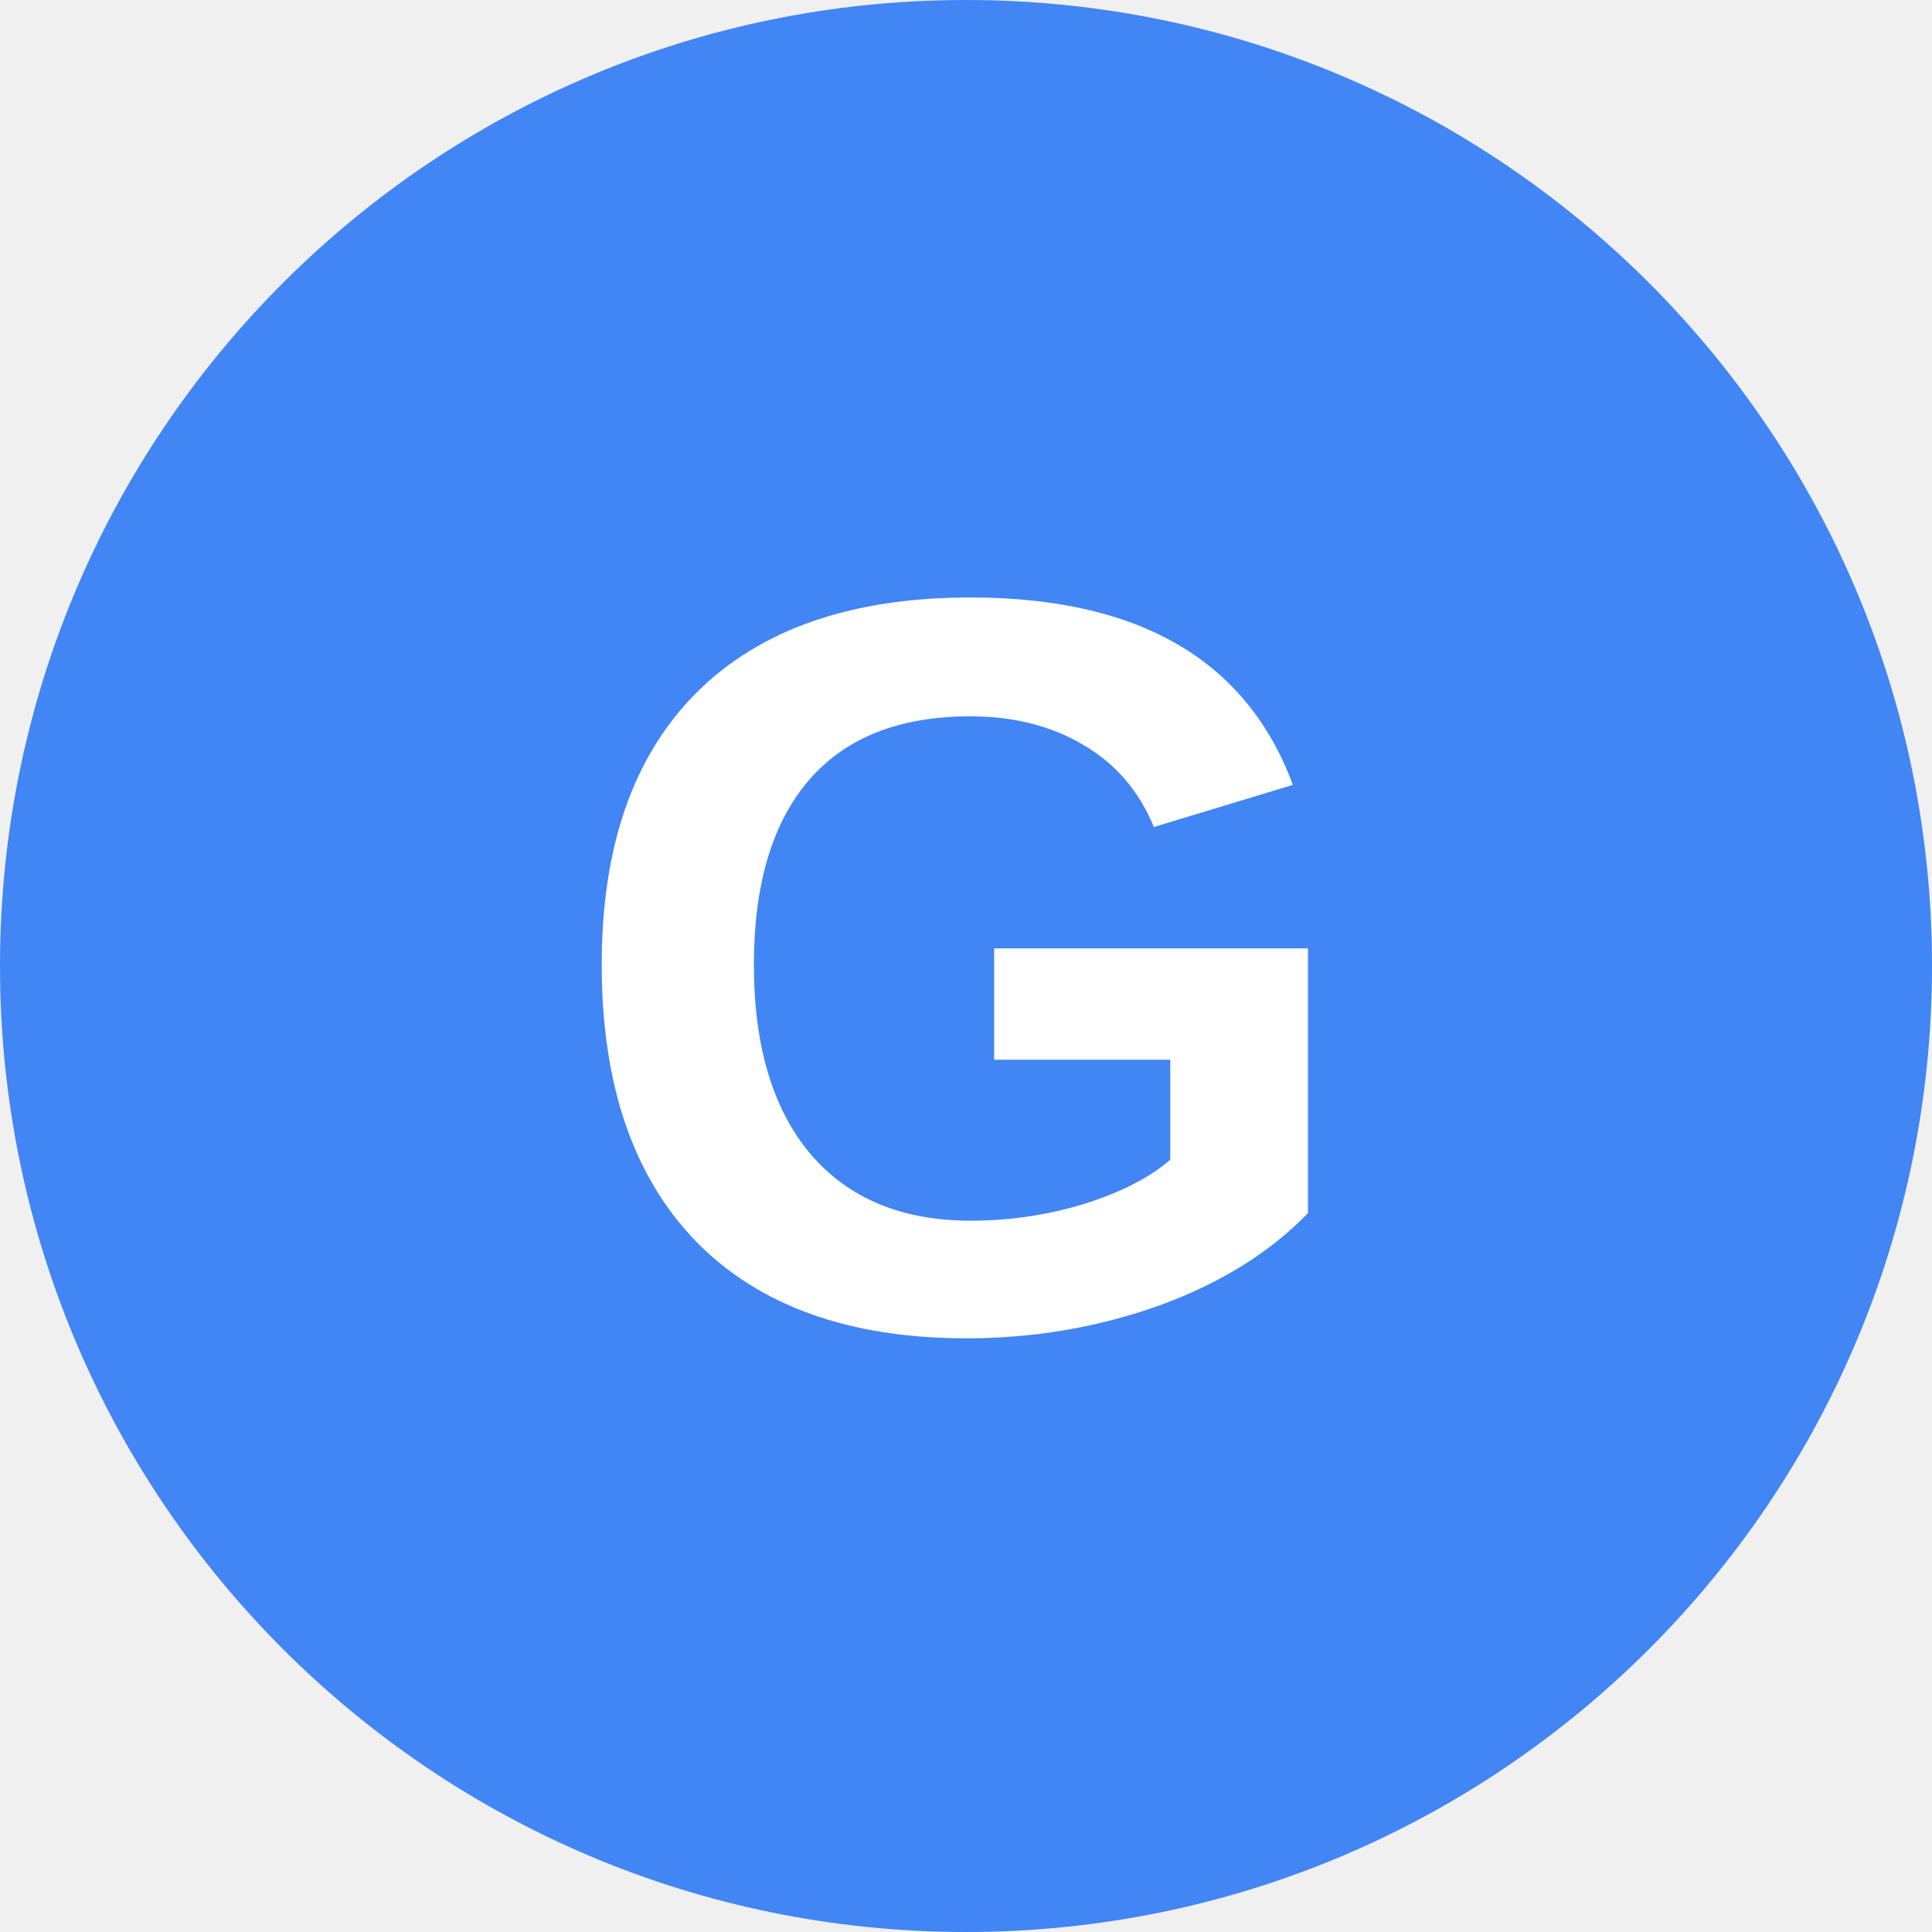
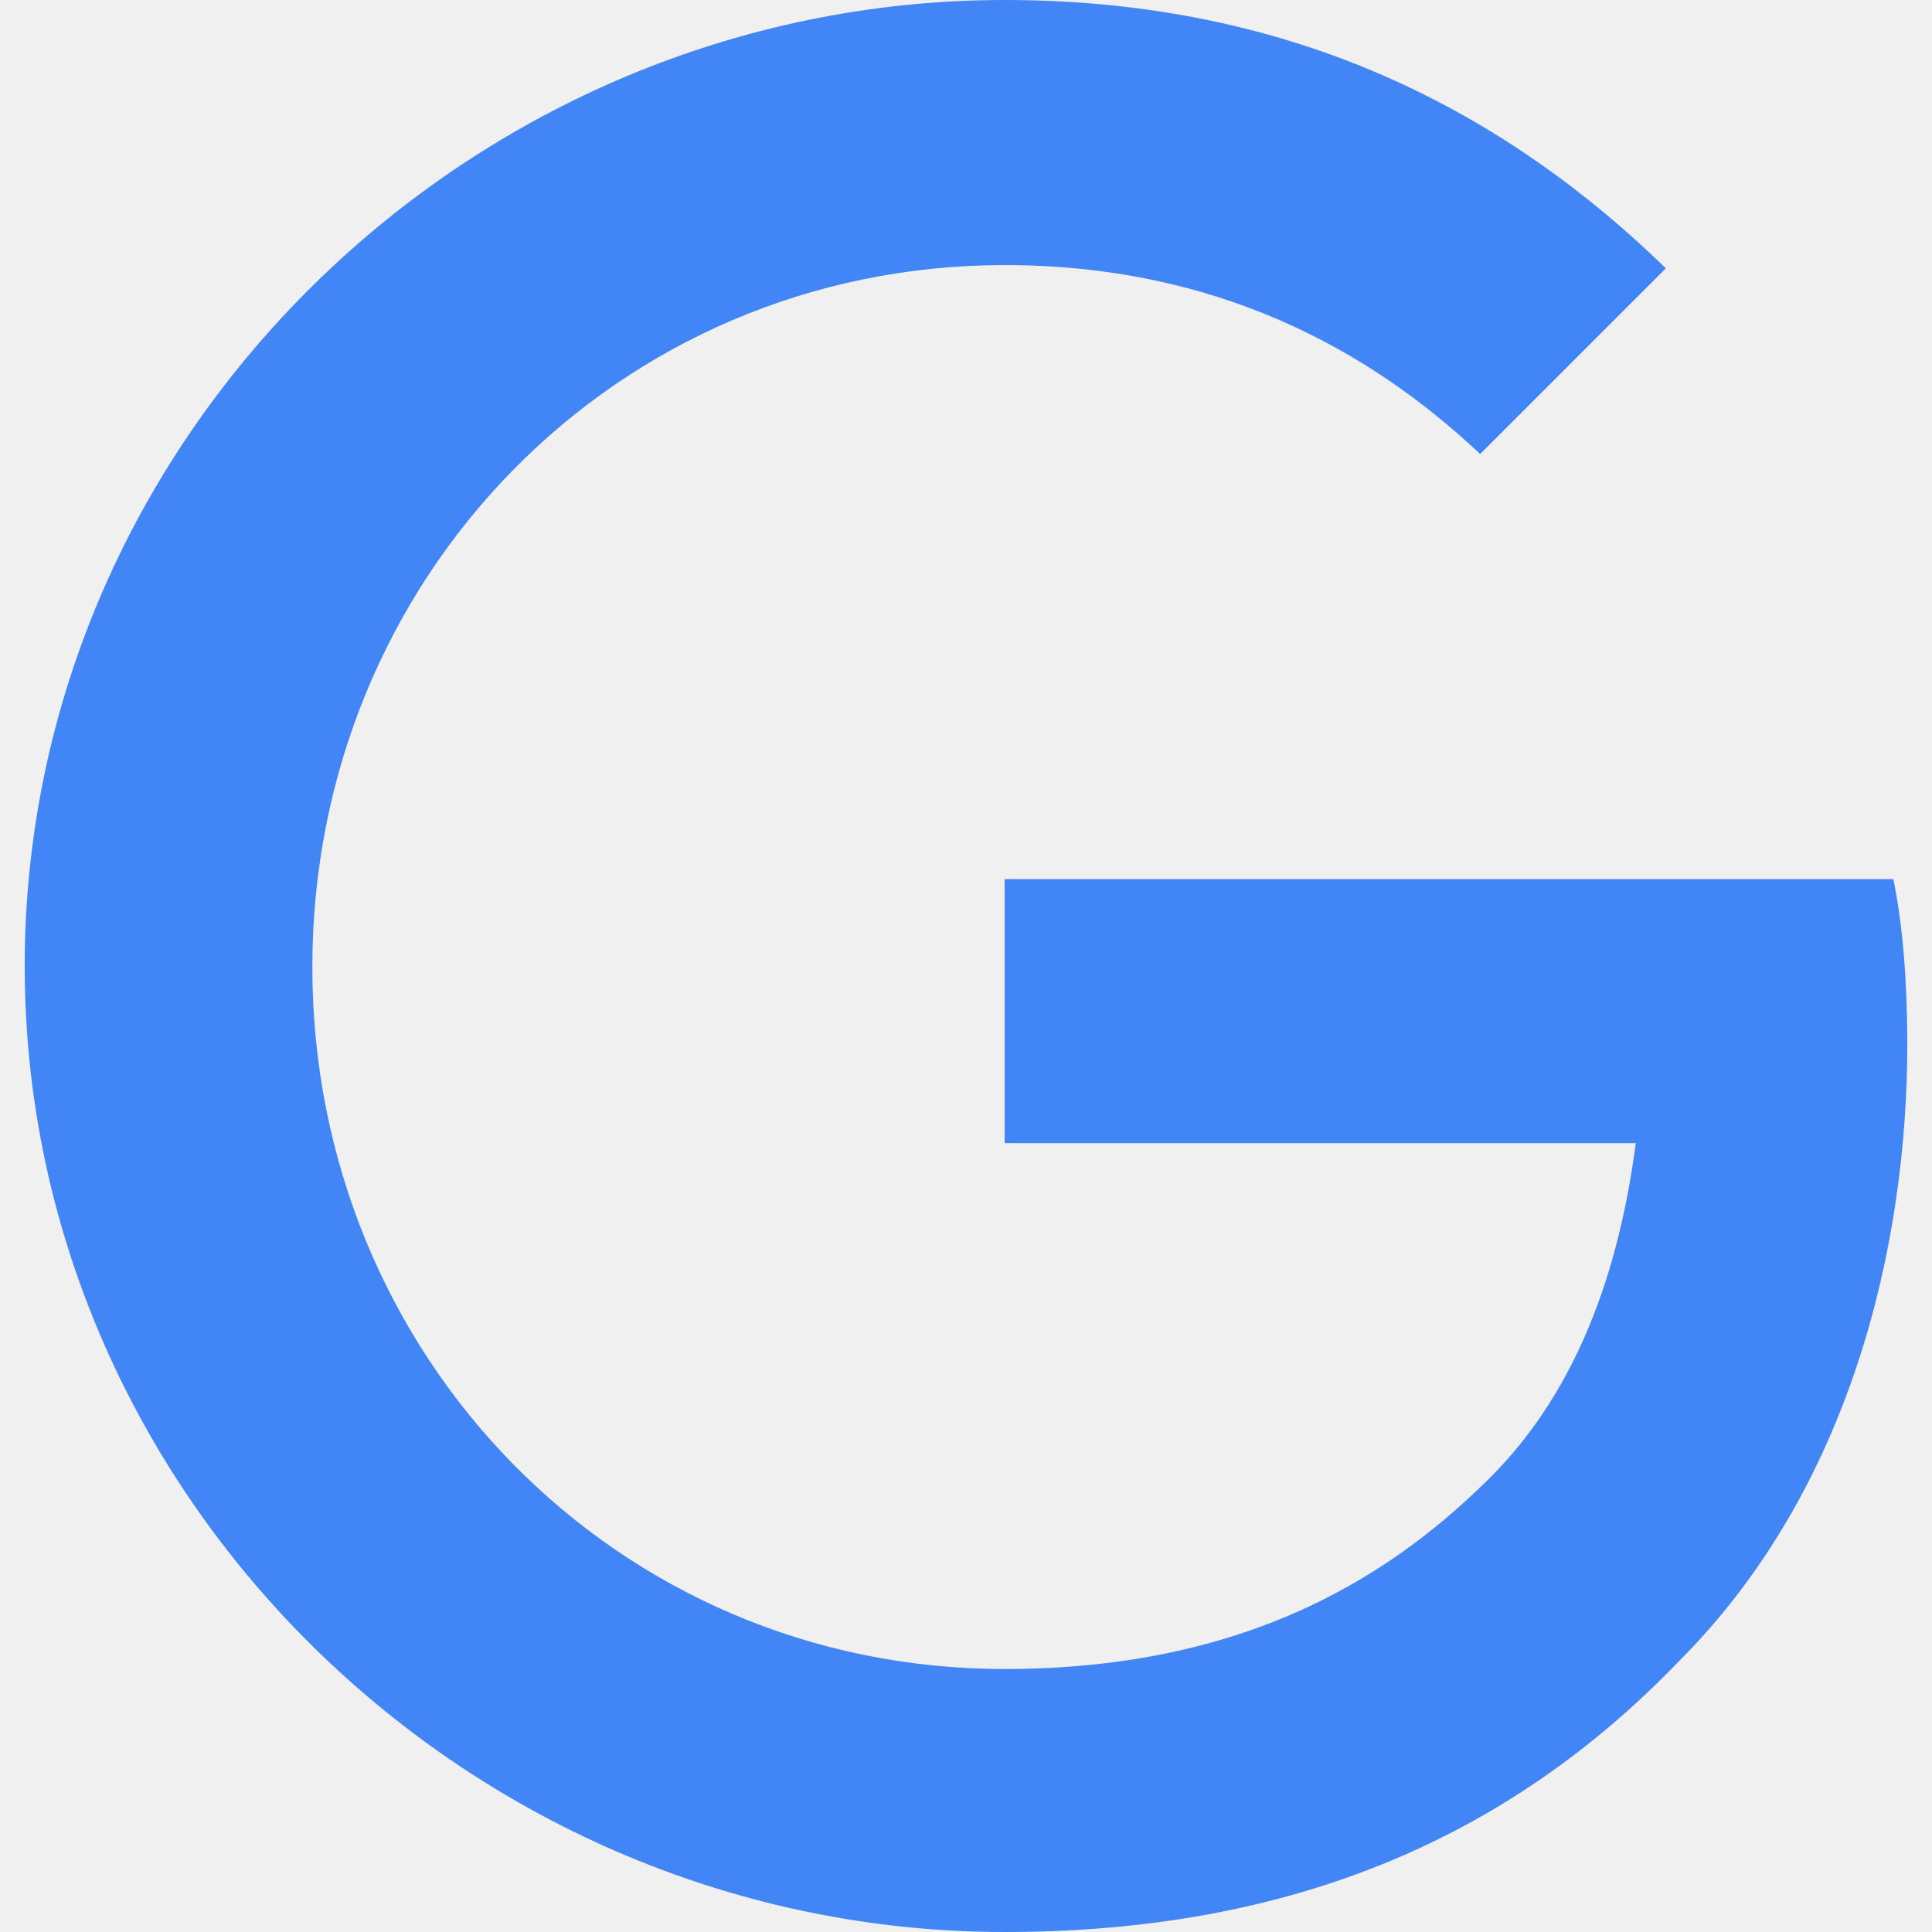
- <svg xmlns="http://www.w3.org/2000/svg" viewBox="0 0 48 48" width="48" height="48">
-   <circle cx="24" cy="24" r="24" fill="#4285F4" />
-   <text x="24" y="33" font-family="Arial, Helvetica, sans-serif" font-size="26" font-weight="bold" fill="#ffffff" text-anchor="middle">G</text>
+ <svg xmlns="http://www.w3.org/2000/svg" role="img" viewBox="0 0 24 24">
+   <path fill="#4285F4" d="M12.48 10.92v3.28h7.84c-.24 1.84-.853 3.187-1.787 4.133-1.147 1.147-2.933 2.4-6.053 2.4-4.827 0-8.6-3.893-8.6-8.72s3.773-8.72 8.6-8.72c2.6 0 4.507 1.027 5.907 2.347l2.307-2.307C18.747 1.44 16.133 0 12.48 0 5.867 0 .307 5.387.307 12s5.56 12 12.173 12c3.573 0 6.267-1.173 8.373-3.36 2.16-2.16 2.84-5.213 2.84-7.667 0-.76-.053-1.467-.173-2.053H12.48z" />
</svg>
